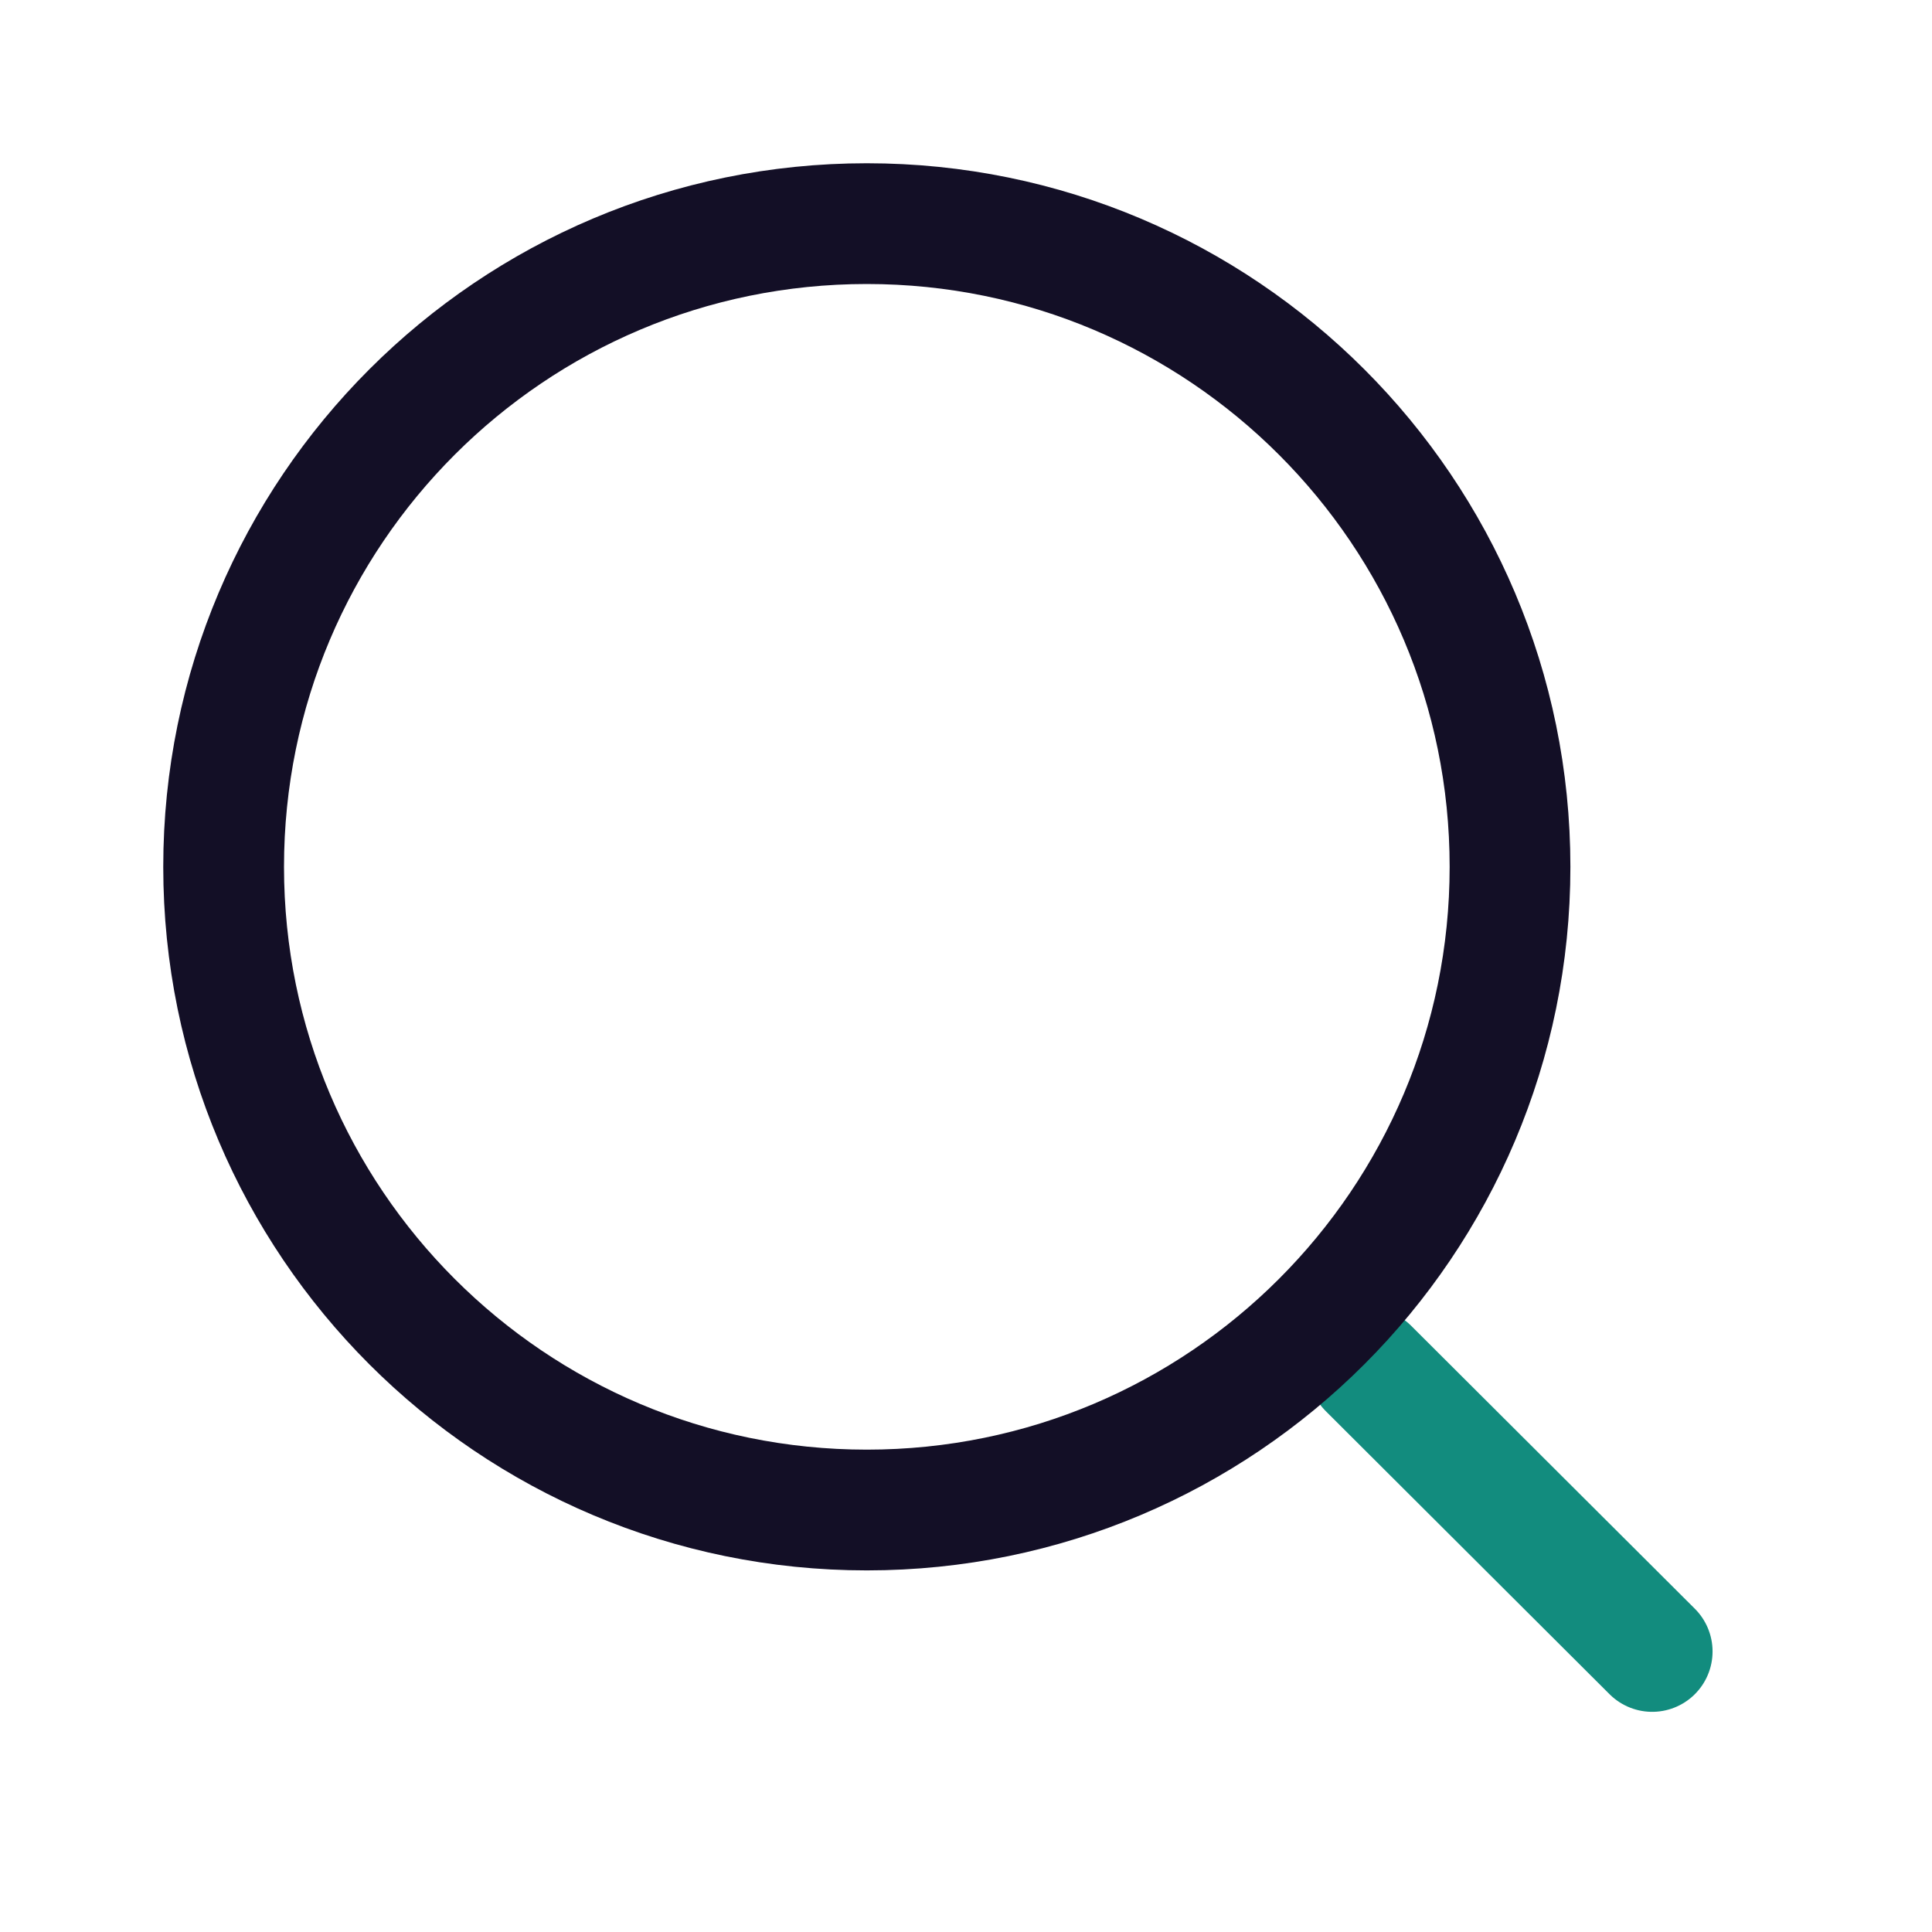
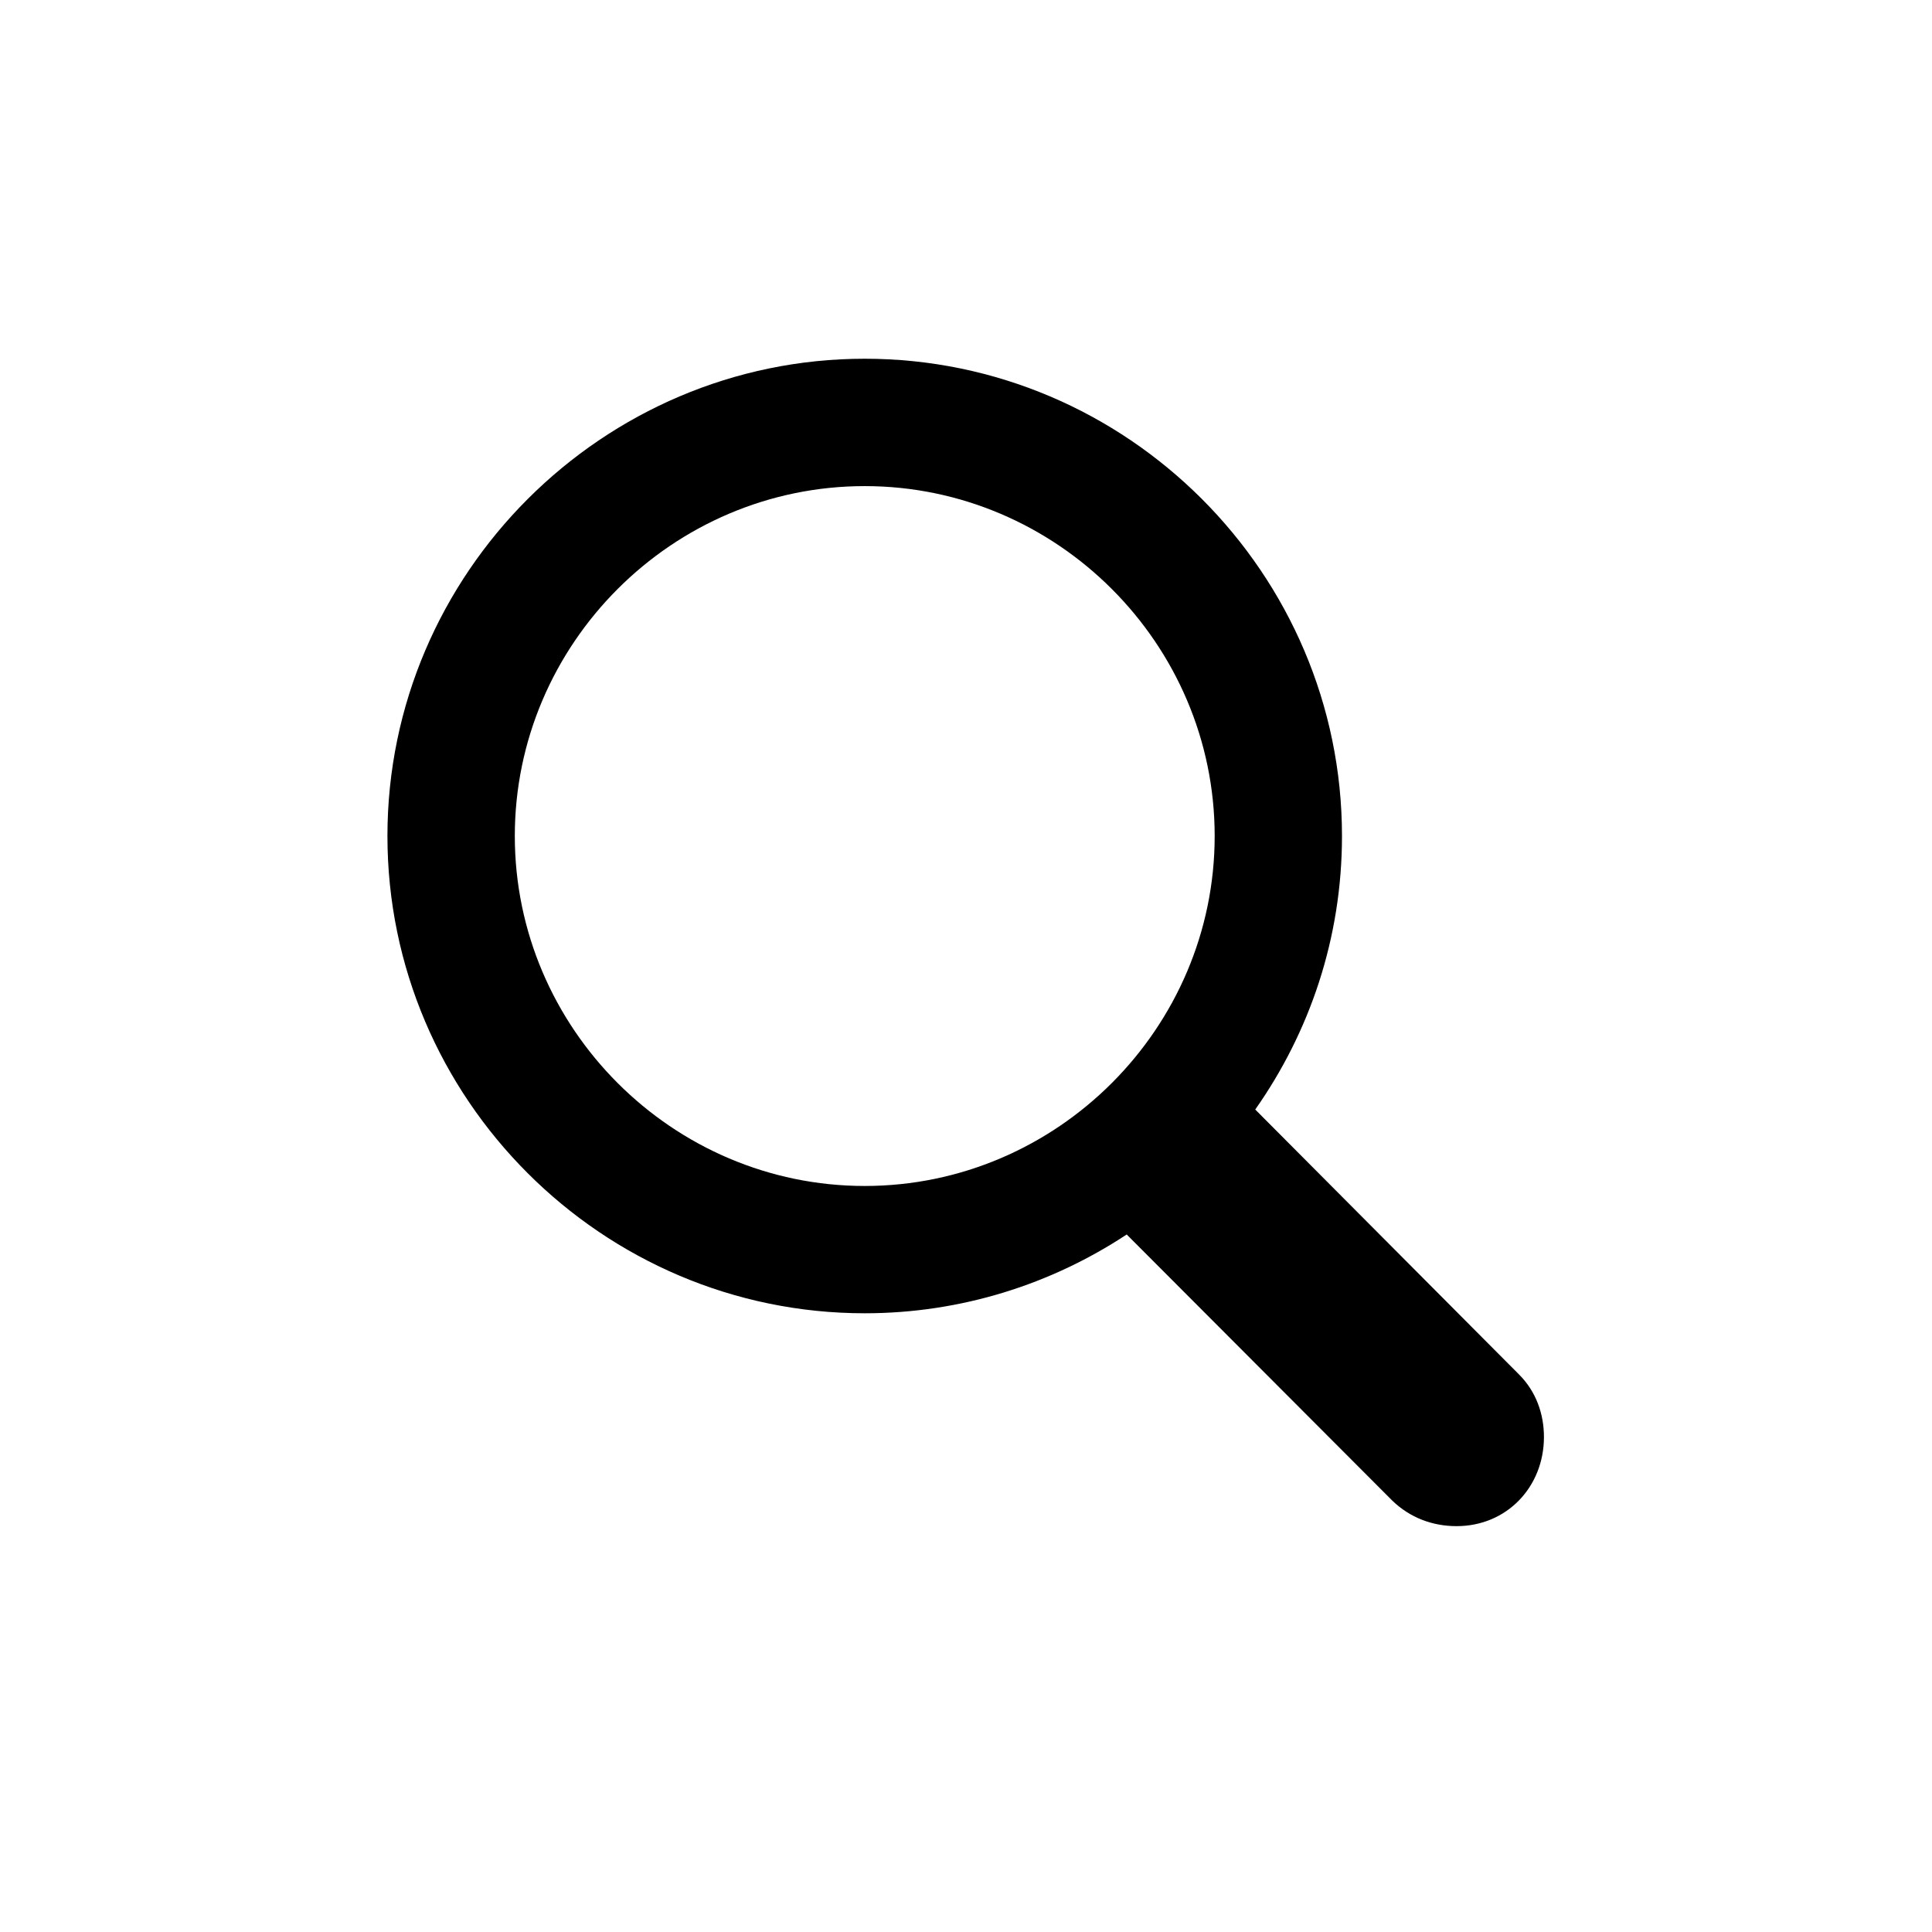
- <svg xmlns="http://www.w3.org/2000/svg" width="24" height="24" viewBox="0 0 24 24" fill="none">
-   <path d="M17 17L20.524 20.515" stroke="#128C7E" stroke-width="1.5" stroke-linecap="round" stroke-linejoin="round" />
-   <circle cx="10.768" cy="10.768" r="7.99" stroke="#130F26" stroke-width="1.5" stroke-linecap="round" stroke-linejoin="round" />
+ <svg xmlns="http://www.w3.org/2000/svg" width="28" height="28" viewBox="0 0 28 28" fill="none">
+   <path d="M12.532 19.033C13.93 19.033 15.239 18.611 16.329 17.891L20.179 21.749C20.434 21.995 20.759 22.118 21.11 22.118C21.84 22.118 22.376 21.547 22.376 20.826C22.376 20.492 22.262 20.167 22.016 19.921L18.192 16.08C18.983 14.955 19.449 13.593 19.449 12.116C19.449 8.311 16.338 5.199 12.532 5.199C8.735 5.199 5.615 8.311 5.615 12.116C5.615 15.922 8.727 19.033 12.532 19.033ZM12.532 17.188C9.746 17.188 7.461 14.902 7.461 12.116C7.461 9.33 9.746 7.045 12.532 7.045C15.318 7.045 17.604 9.33 17.604 12.116C17.604 14.902 15.318 17.188 12.532 17.188Z" fill="#000" />
</svg>
